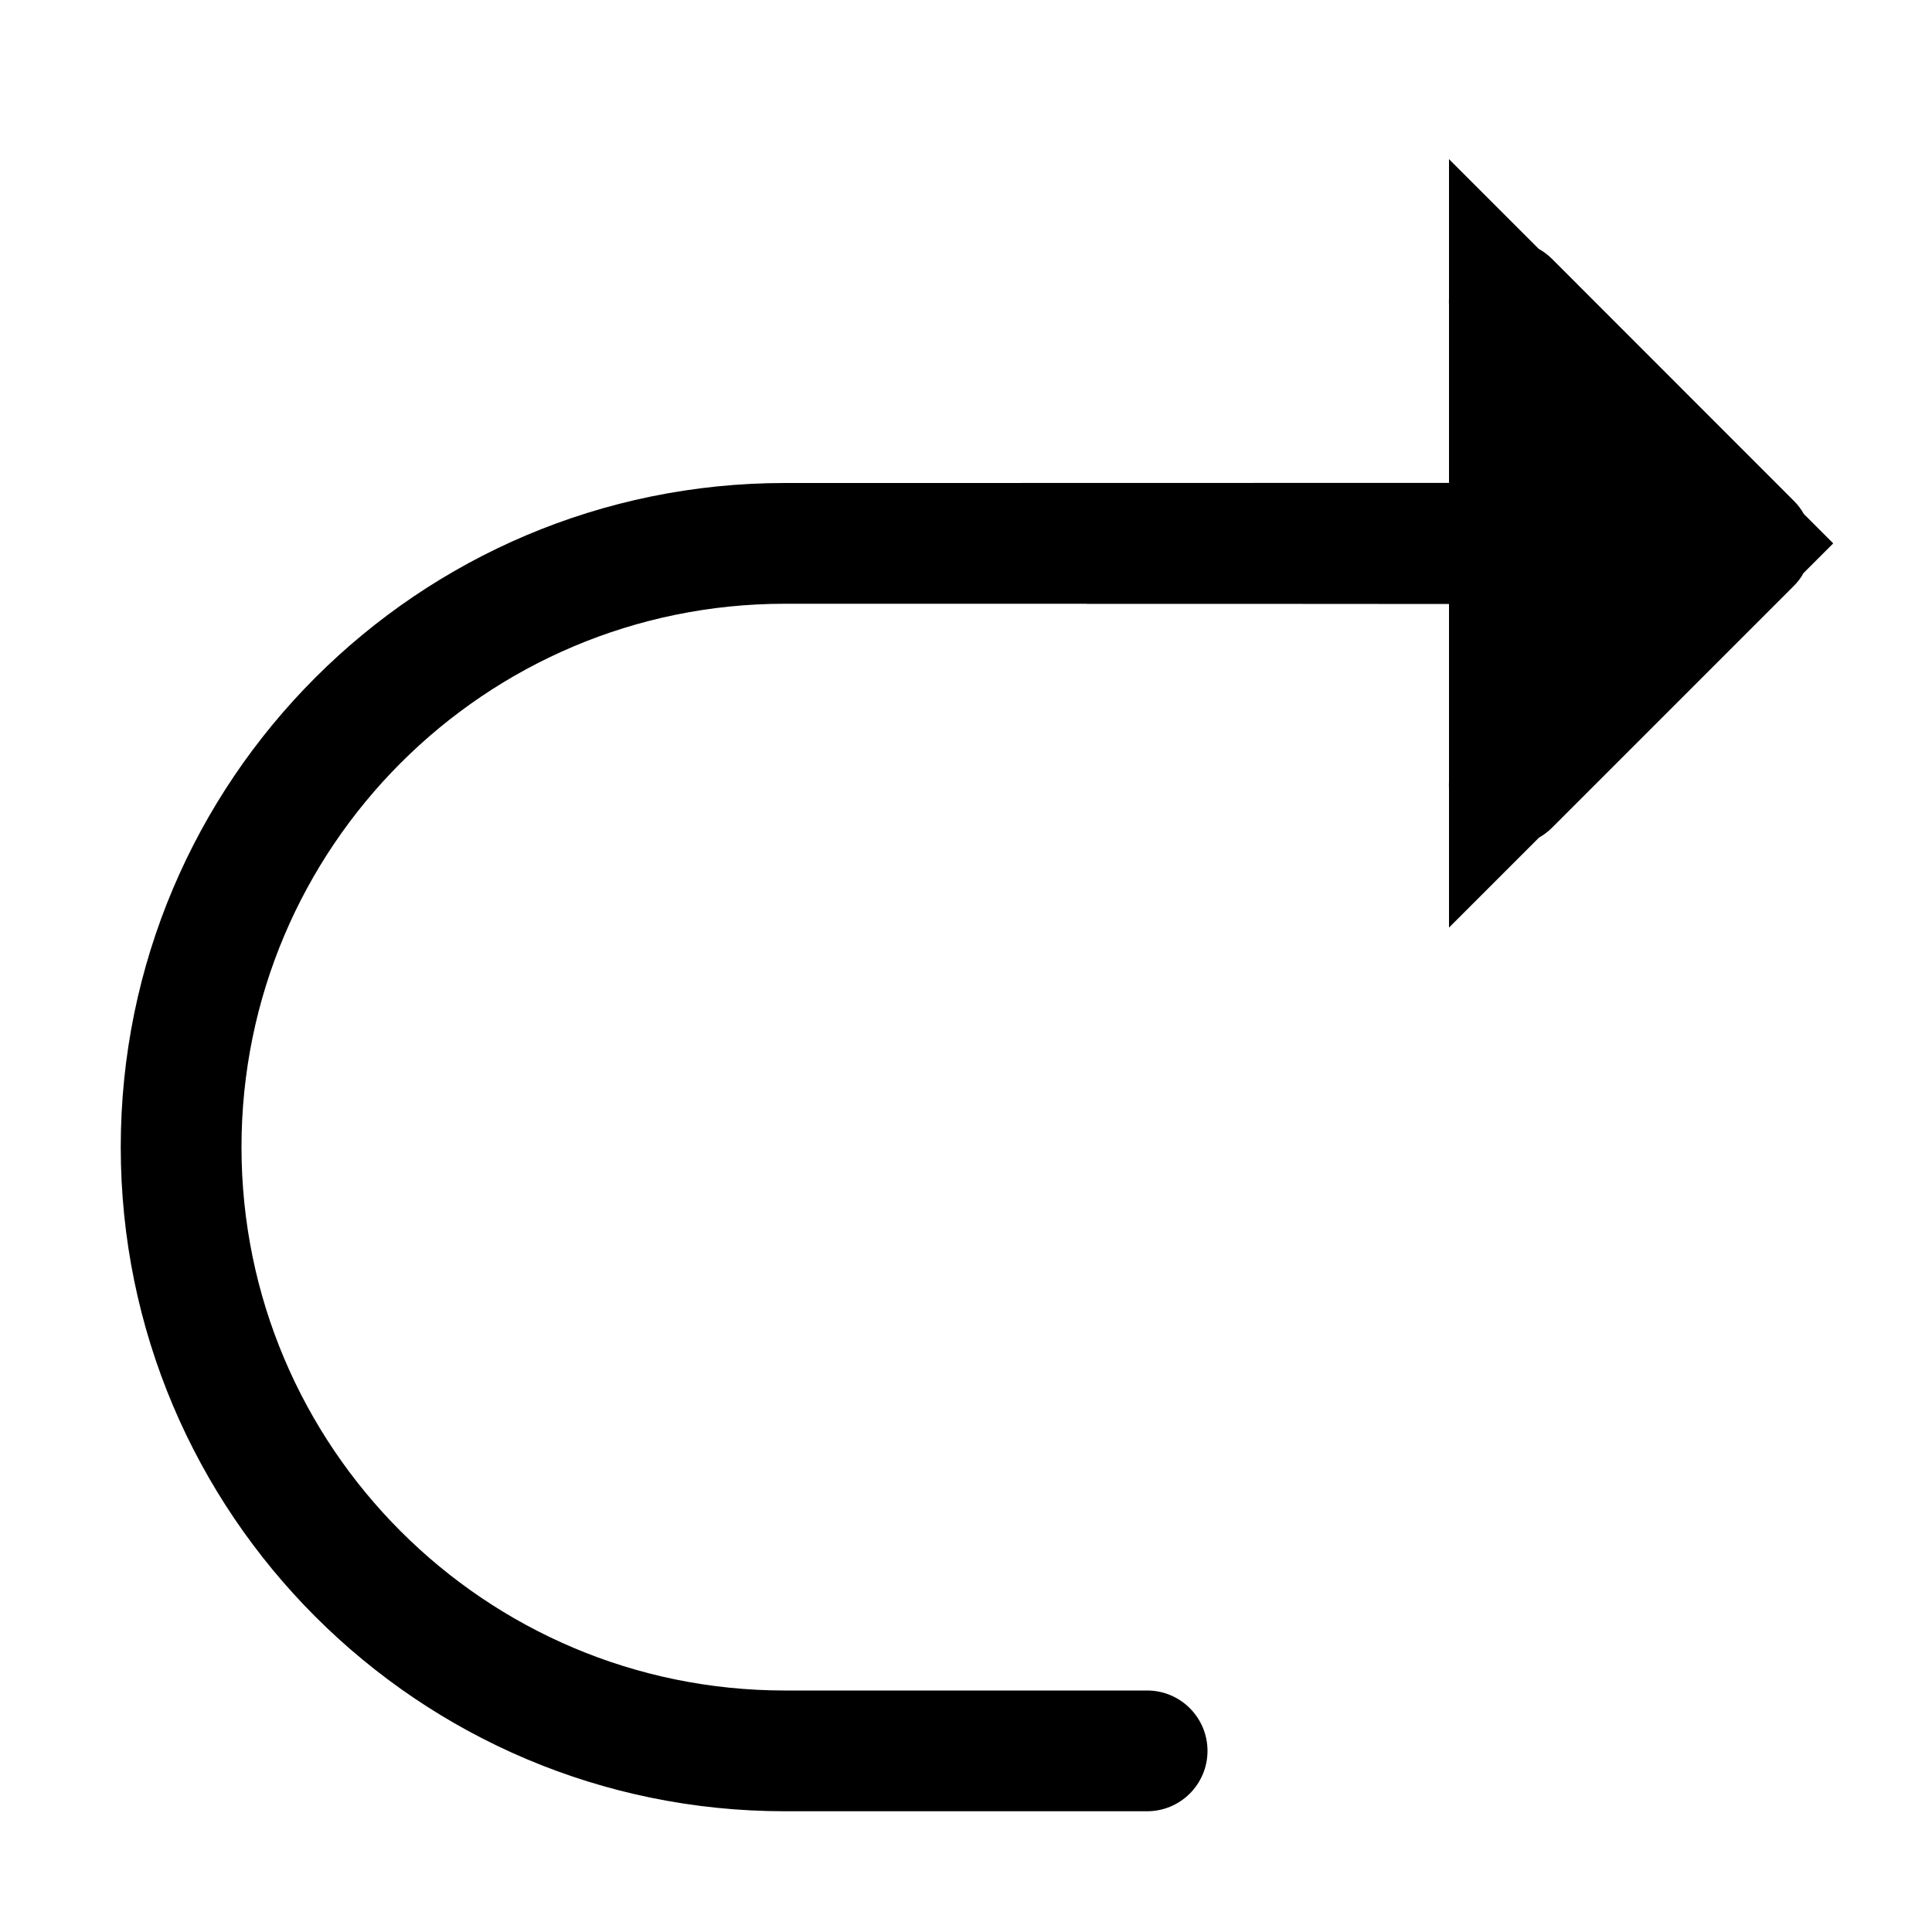
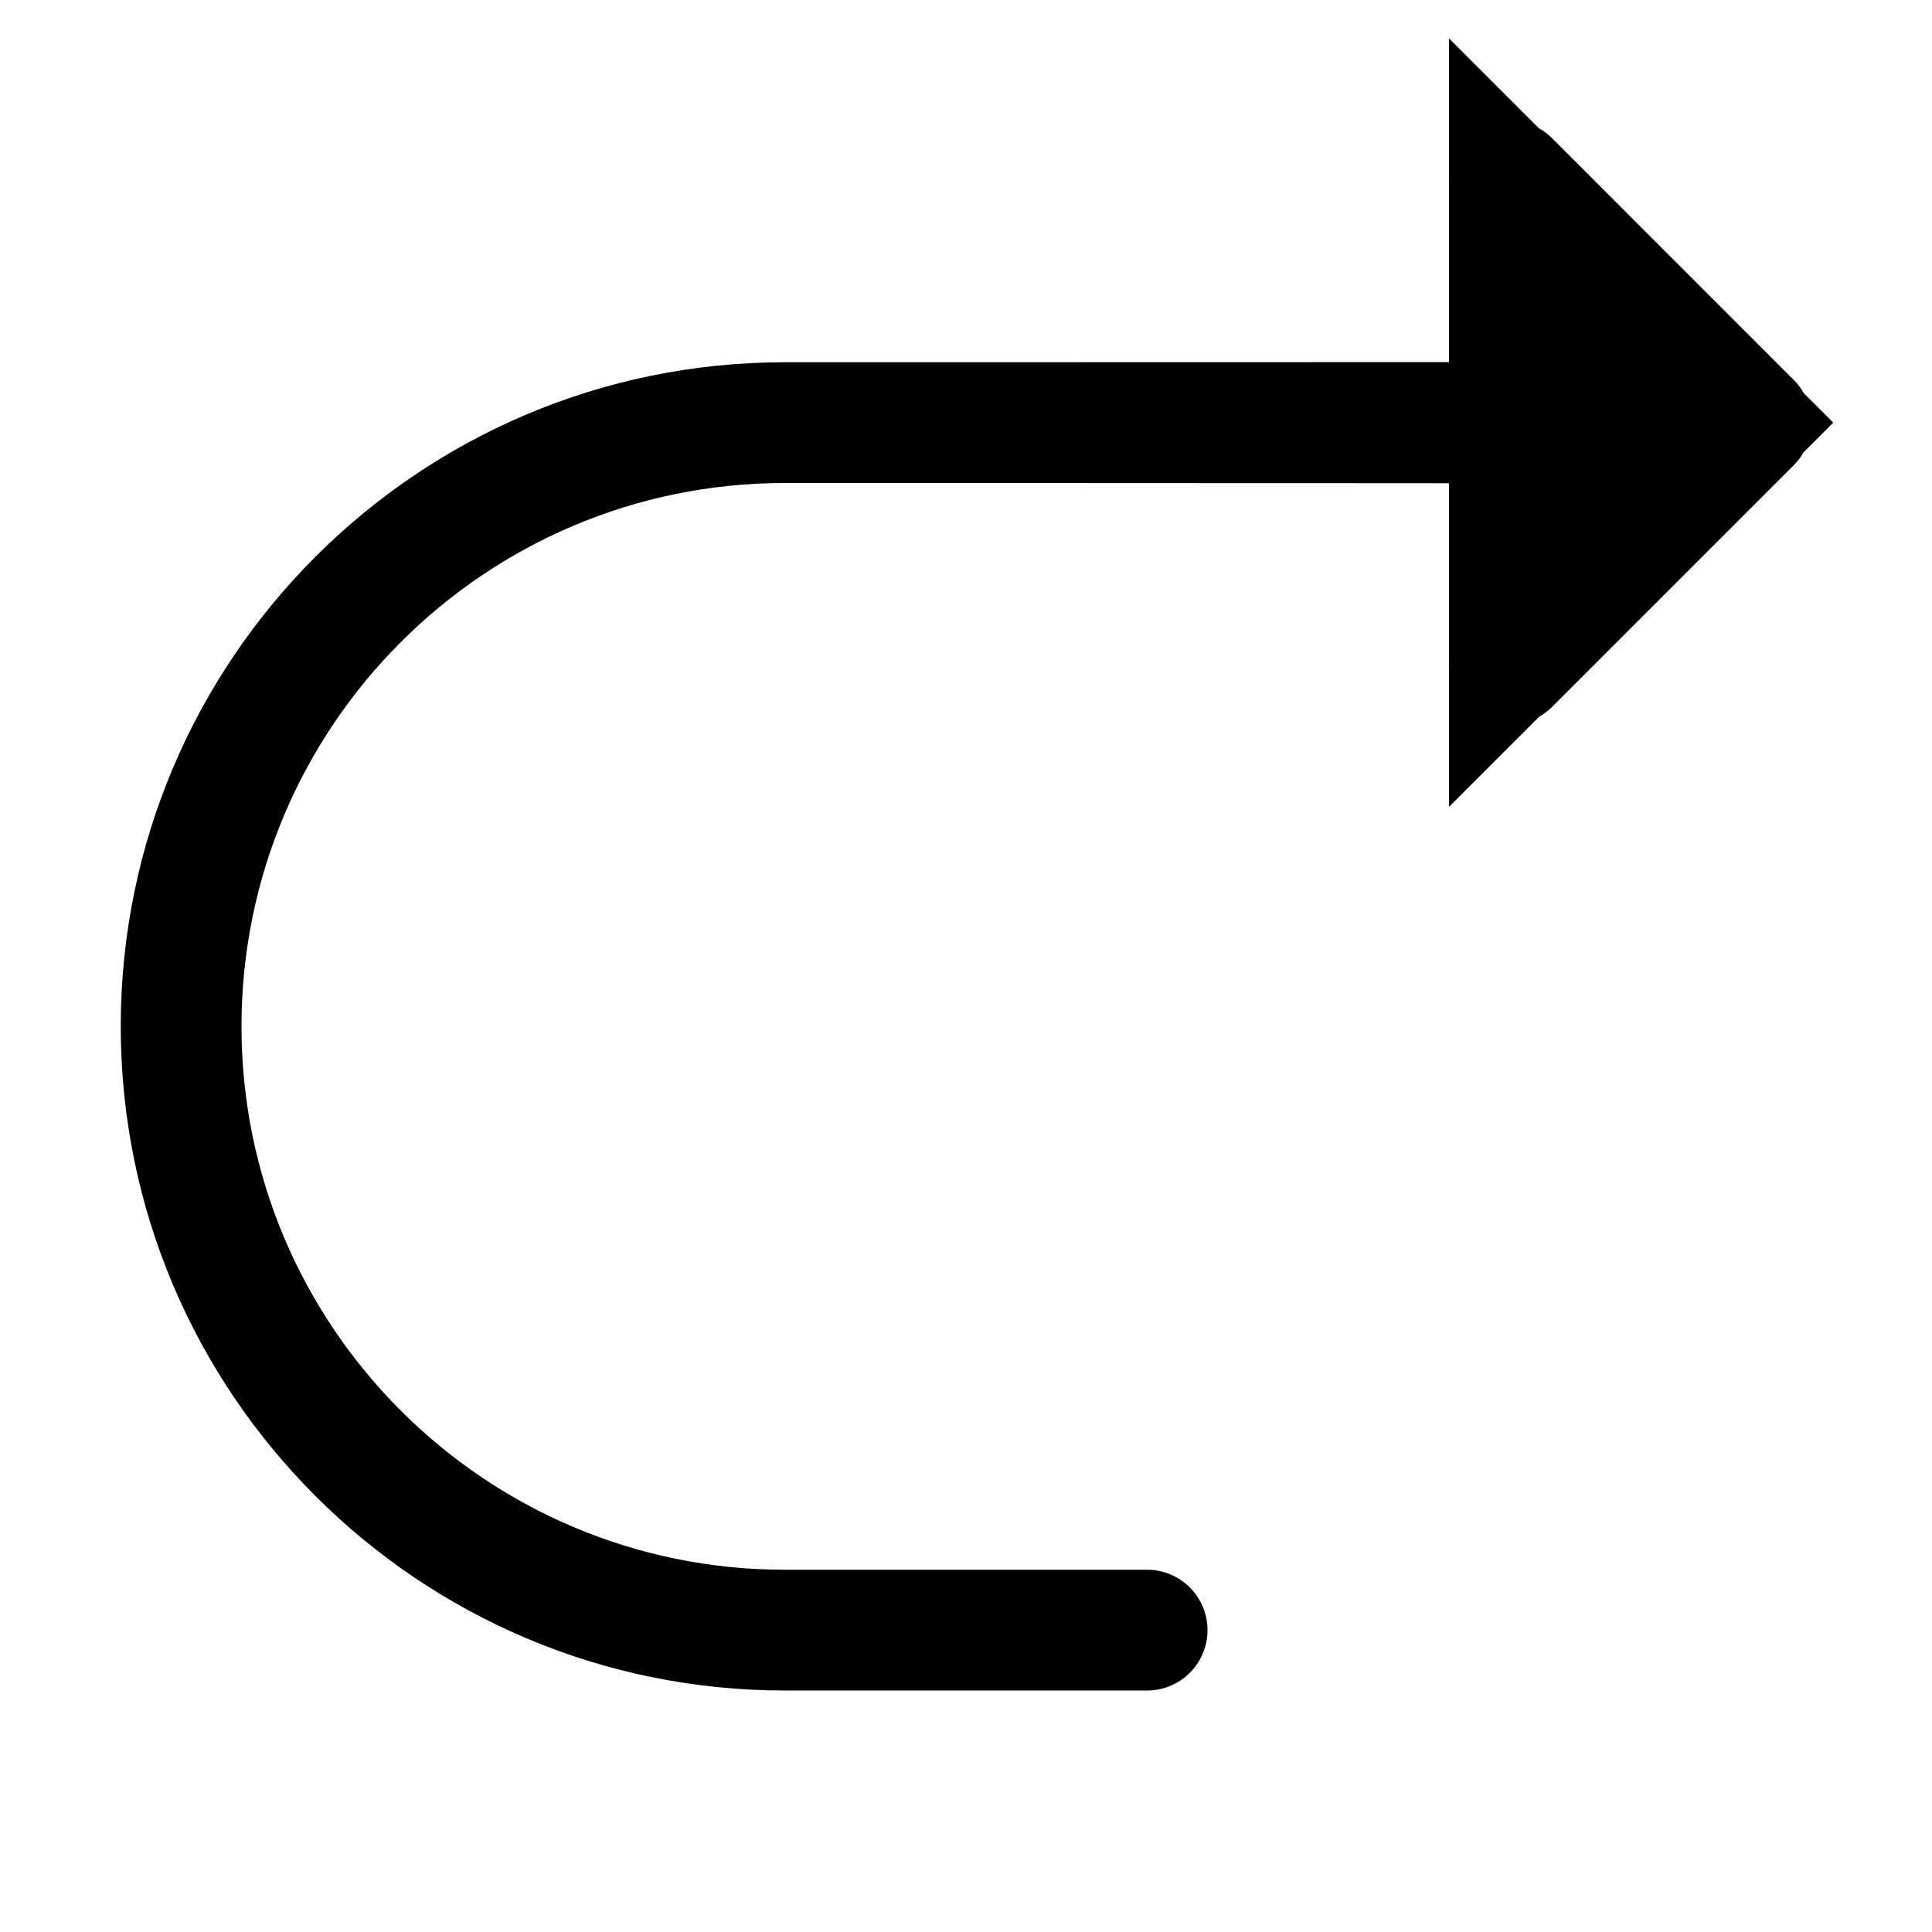
<svg xmlns="http://www.w3.org/2000/svg" width="16px" height="16px" version="1.1" xml:space="preserve" style="fill-rule:evenodd;clip-rule:evenodd;stroke-linejoin:round;stroke-miterlimit:2;">
  <g transform="matrix(1,0,0,1,-110,-50)">
    <g id="redo">
      <g id="bg" transform="matrix(0.110345,0,0,0.121212,93.7793,31.0909)">
        <rect x="147" y="156" width="145" height="132" style="fill:rgb(135,135,135);fill-opacity:0;" />
      </g>
-       <g transform="matrix(-1,0,0,1,236,21)">
+       <g transform="matrix(-1,0,0,1,236,20)">
        <path d="M114,31.47C114.001,31.489 114.001,31.509 114,31.528L114,32.999C114,32.999 116.35,33 118.5,33L119.5,33C122.536,33 125,35.464 125,38.5C125,41.536 122.536,44 119.5,44L116.5,44C116.224,44 116,43.776 116,43.5C116,43.224 116.224,43 116.5,43L119.5,43C121.984,43 124,40.984 124,38.5C124,36.016 121.984,34 119.5,34L118.5,34L117,34L117,34.001C115.724,34.001 114.695,34.001 114,34.002L114,35.471C114.001,35.491 114.001,35.512 114,35.532L114,36.682L113.255,35.937C113.216,35.915 113.179,35.887 113.146,35.854L111.146,33.854C111.113,33.821 111.085,33.785 111.064,33.746L110.818,33.5L111.062,33.256C111.084,33.216 111.112,33.179 111.146,33.146L113.146,31.145C113.18,31.111 113.217,31.083 113.257,31.061L114,30.318L114,31.47Z" />
      </g>
    </g>
  </g>
</svg>
